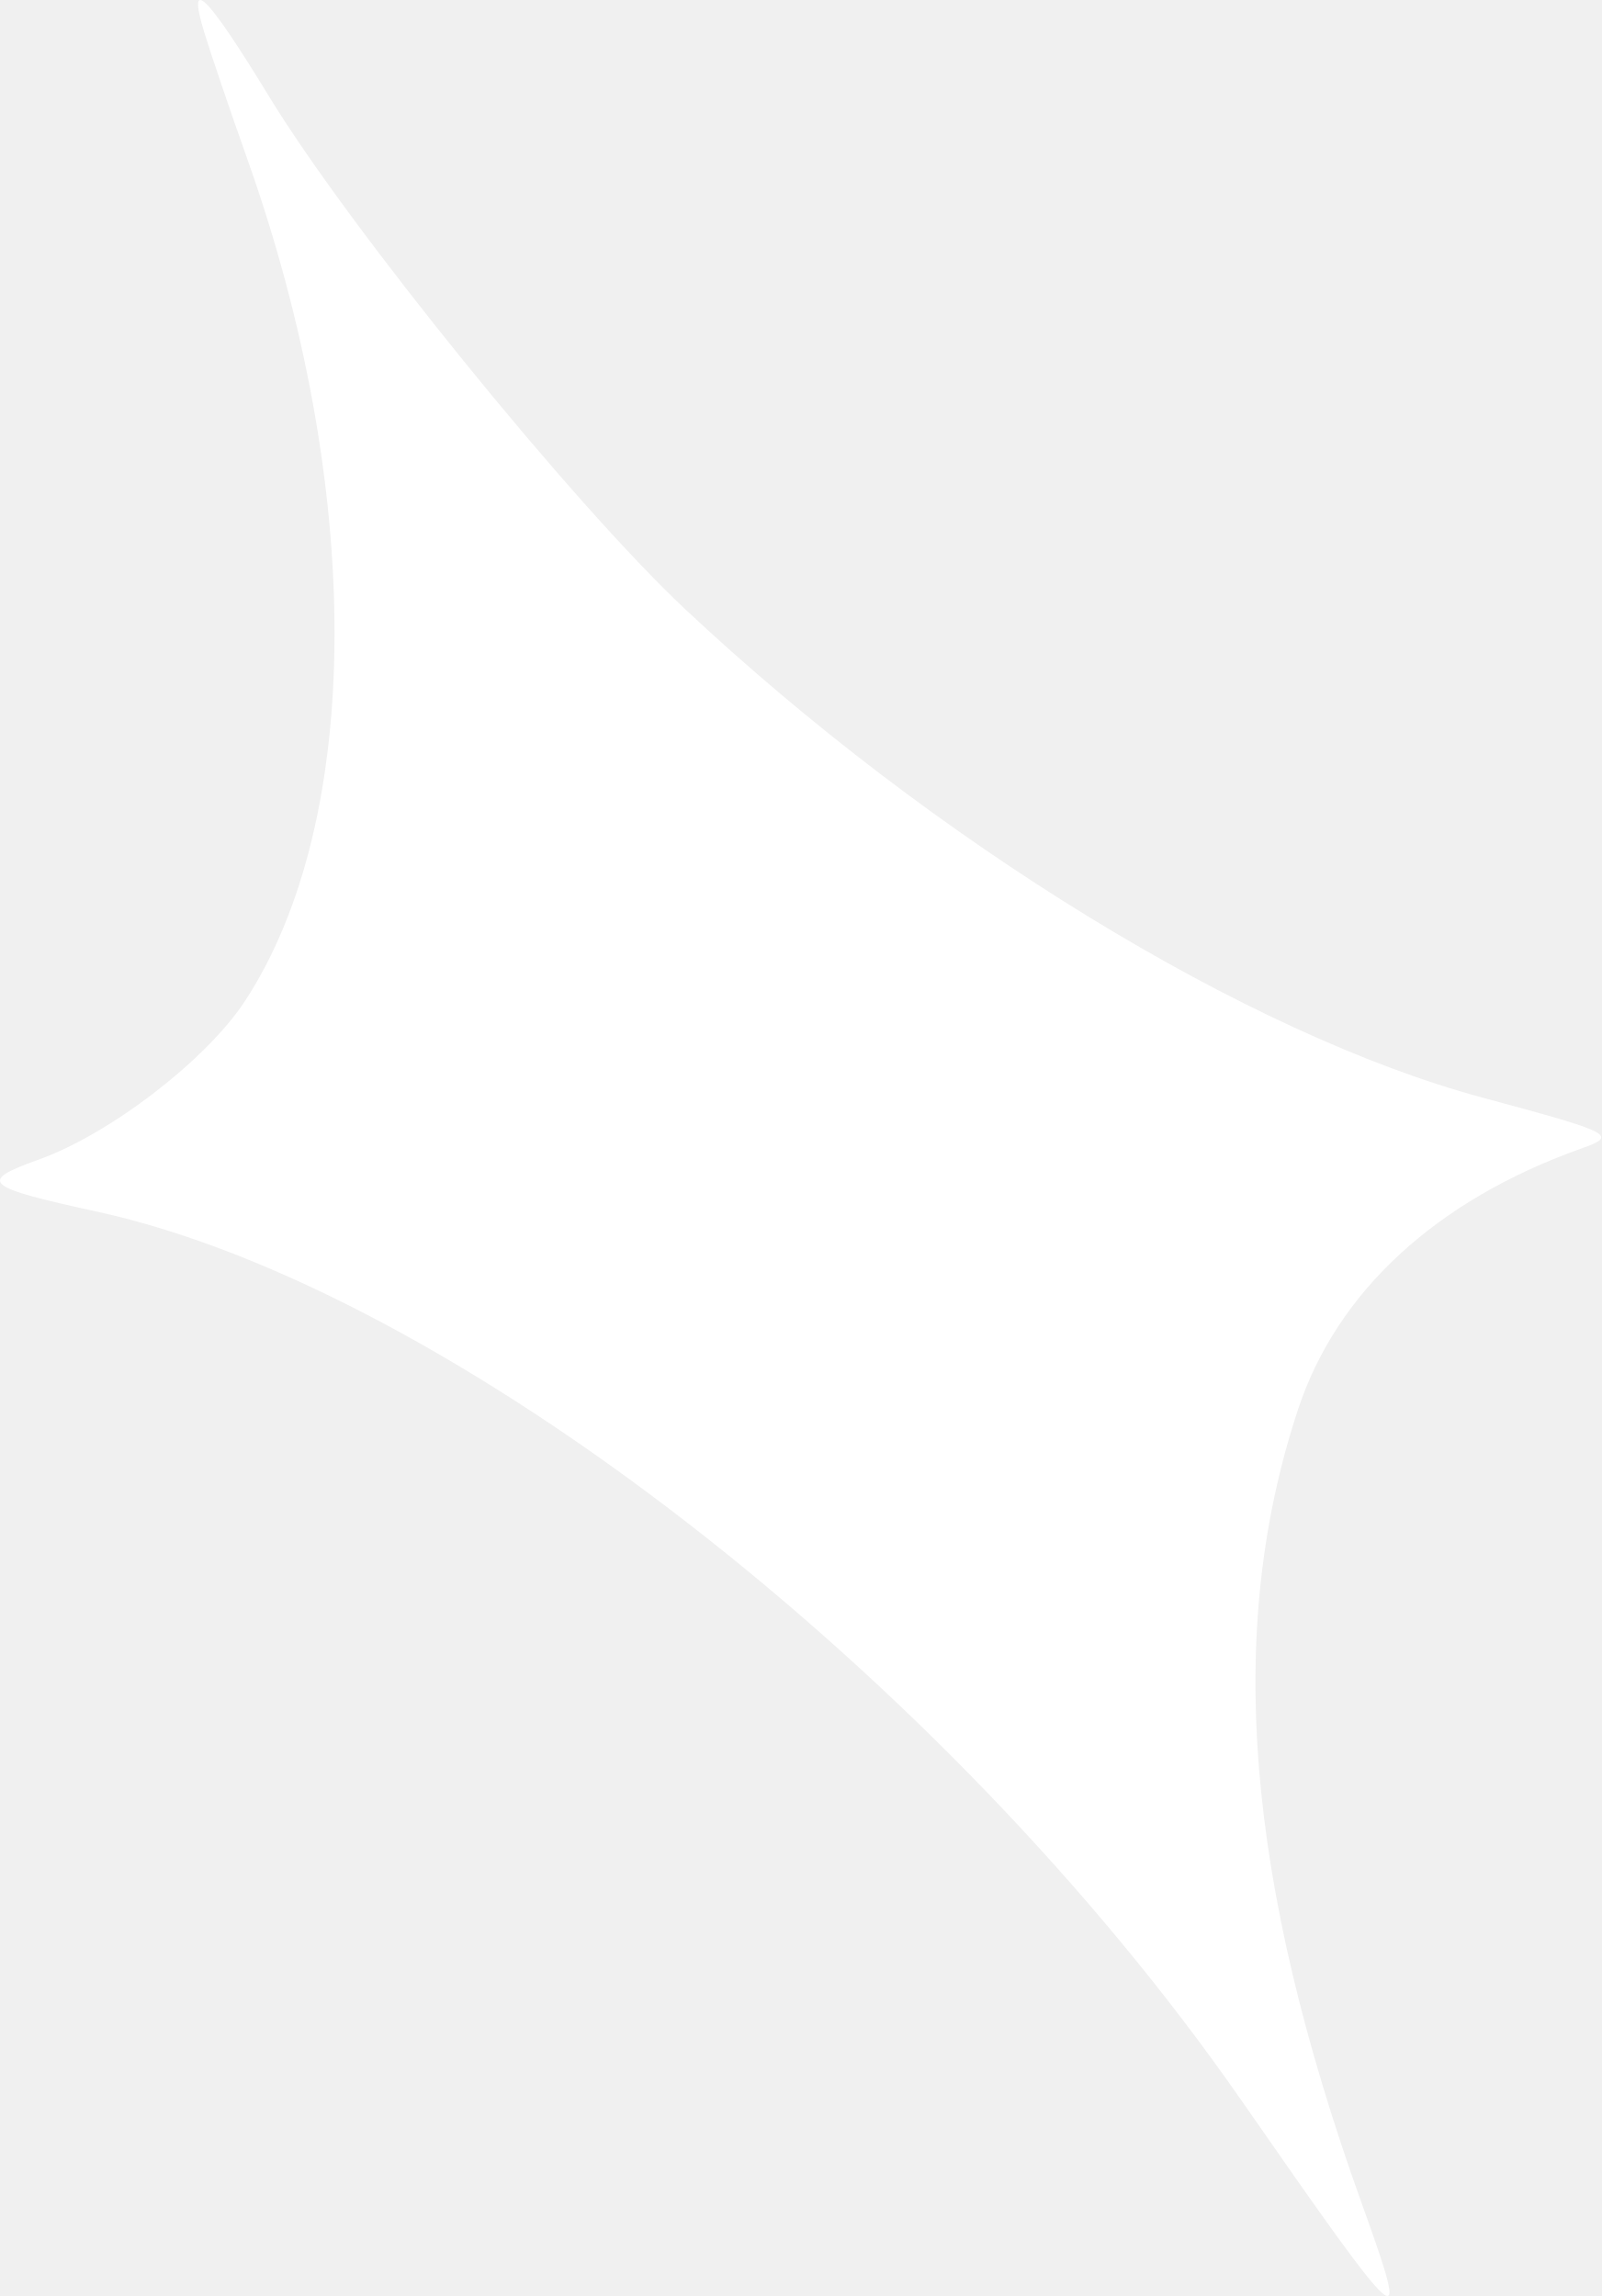
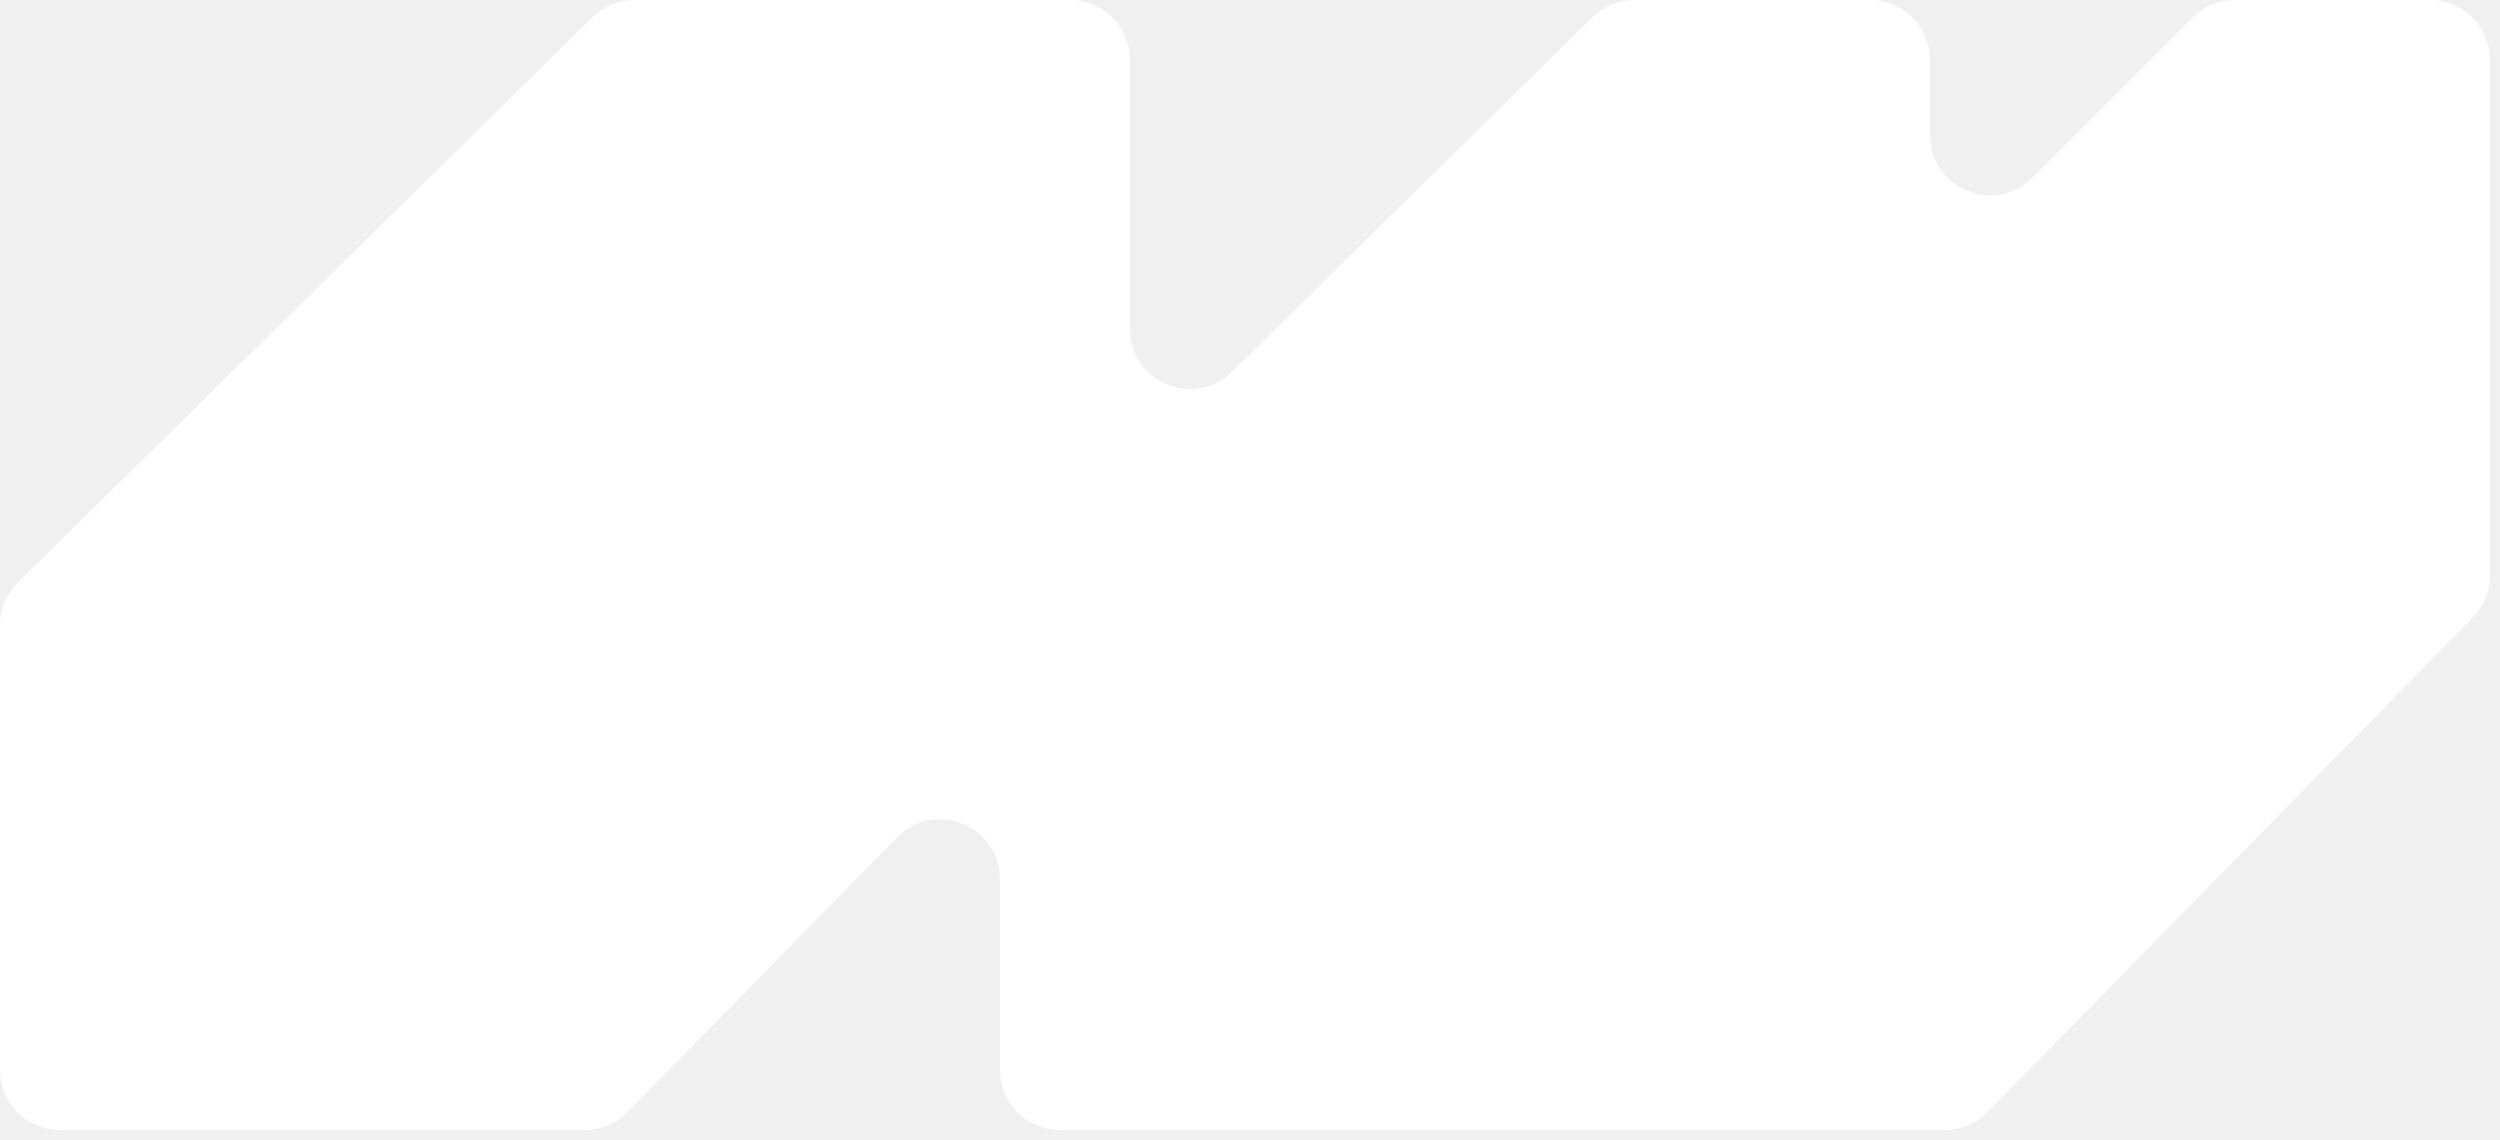
- <svg xmlns="http://www.w3.org/2000/svg" width="152" height="218" viewBox="0 0 152 218" fill="none">
-   <path fill-rule="evenodd" clip-rule="evenodd" d="M19.385 3.052C20.016 5.124 21.84 10.494 23.437 14.985C34.593 46.349 34.527 77.791 23.267 95.031C19.615 100.621 10.453 107.671 3.692 110.093C-2.147 112.185 -1.588 112.687 9.196 115.039C42.576 122.316 89.645 158.864 117.807 199.373C133.517 221.973 134.007 222.395 129.288 209.266C118.216 178.461 116.309 154.741 123.221 133.822C126.918 122.632 136.35 113.943 150.113 109.048C153.618 107.802 153.151 107.56 140.767 104.228C118.451 98.225 88.531 79.891 65.01 57.809C54.357 47.807 33.183 21.707 25.528 9.137C19.623 -0.554 17.703 -2.457 19.385 3.052Z" fill="white" />
+ <svg xmlns="http://www.w3.org/2000/svg" width="125" height="57" viewBox="0 0 125 57" fill="none">
+   <path d="M0.896 29.118C0.323 29.682 0 30.453 0 31.257V53.5C0 55.157 1.343 56.5 3 56.5H29.241C30.046 56.5 30.818 56.176 31.382 55.601L44.859 41.865C46.74 39.948 50 41.28 50 43.966V53.5C50 55.157 51.343 56.5 53 56.5H97.241C98.046 56.5 98.818 56.176 99.382 55.601L123.641 30.875C124.192 30.314 124.5 29.56 124.5 28.774V3C124.5 1.343 123.157 0 121.5 0H111.743C110.947 0 110.184 0.316 109.621 0.879L101.621 8.879C99.731 10.769 96.5 9.43 96.5 6.757V3C96.5 1.343 95.157 0 93.5 0H81.728C80.941 0 80.186 0.309 79.624 0.861L61.604 18.587C59.707 20.452 56.5 19.108 56.5 16.448V3C56.5 1.343 55.157 0 53.5 0H31.728C30.941 0 30.186 0.309 29.624 0.861L0.896 29.118Z" fill="white" />
</svg>
